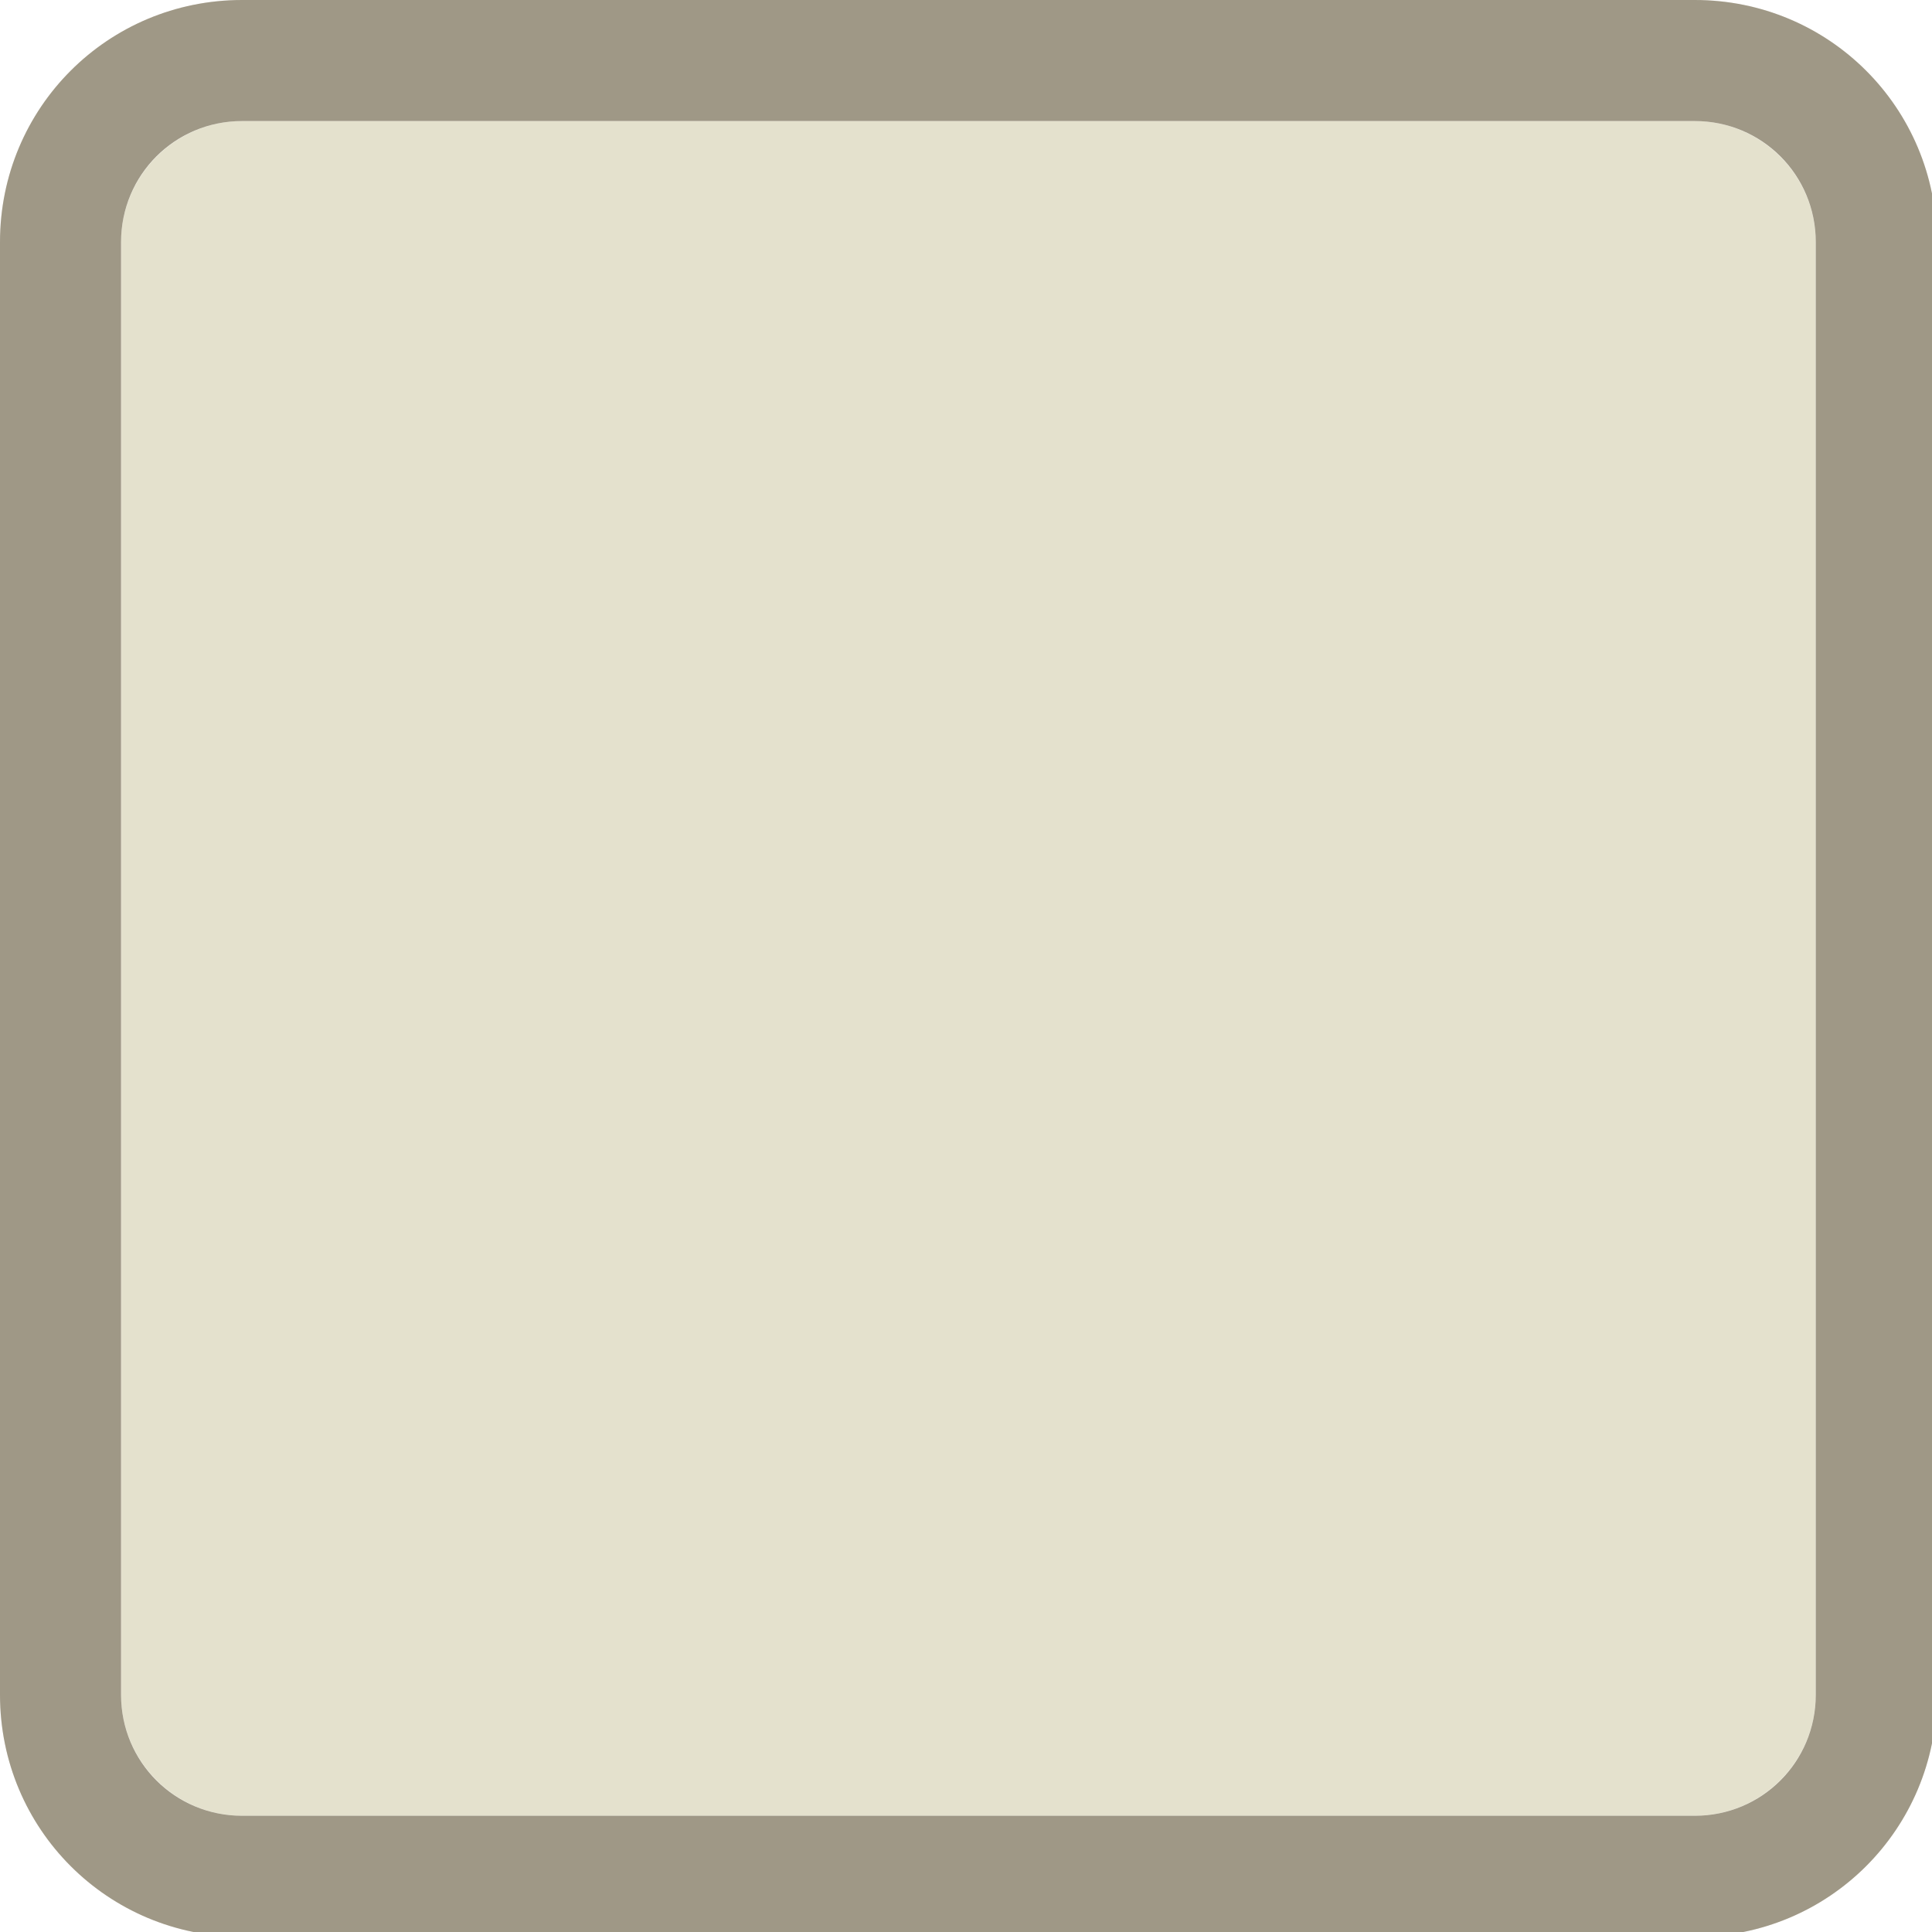
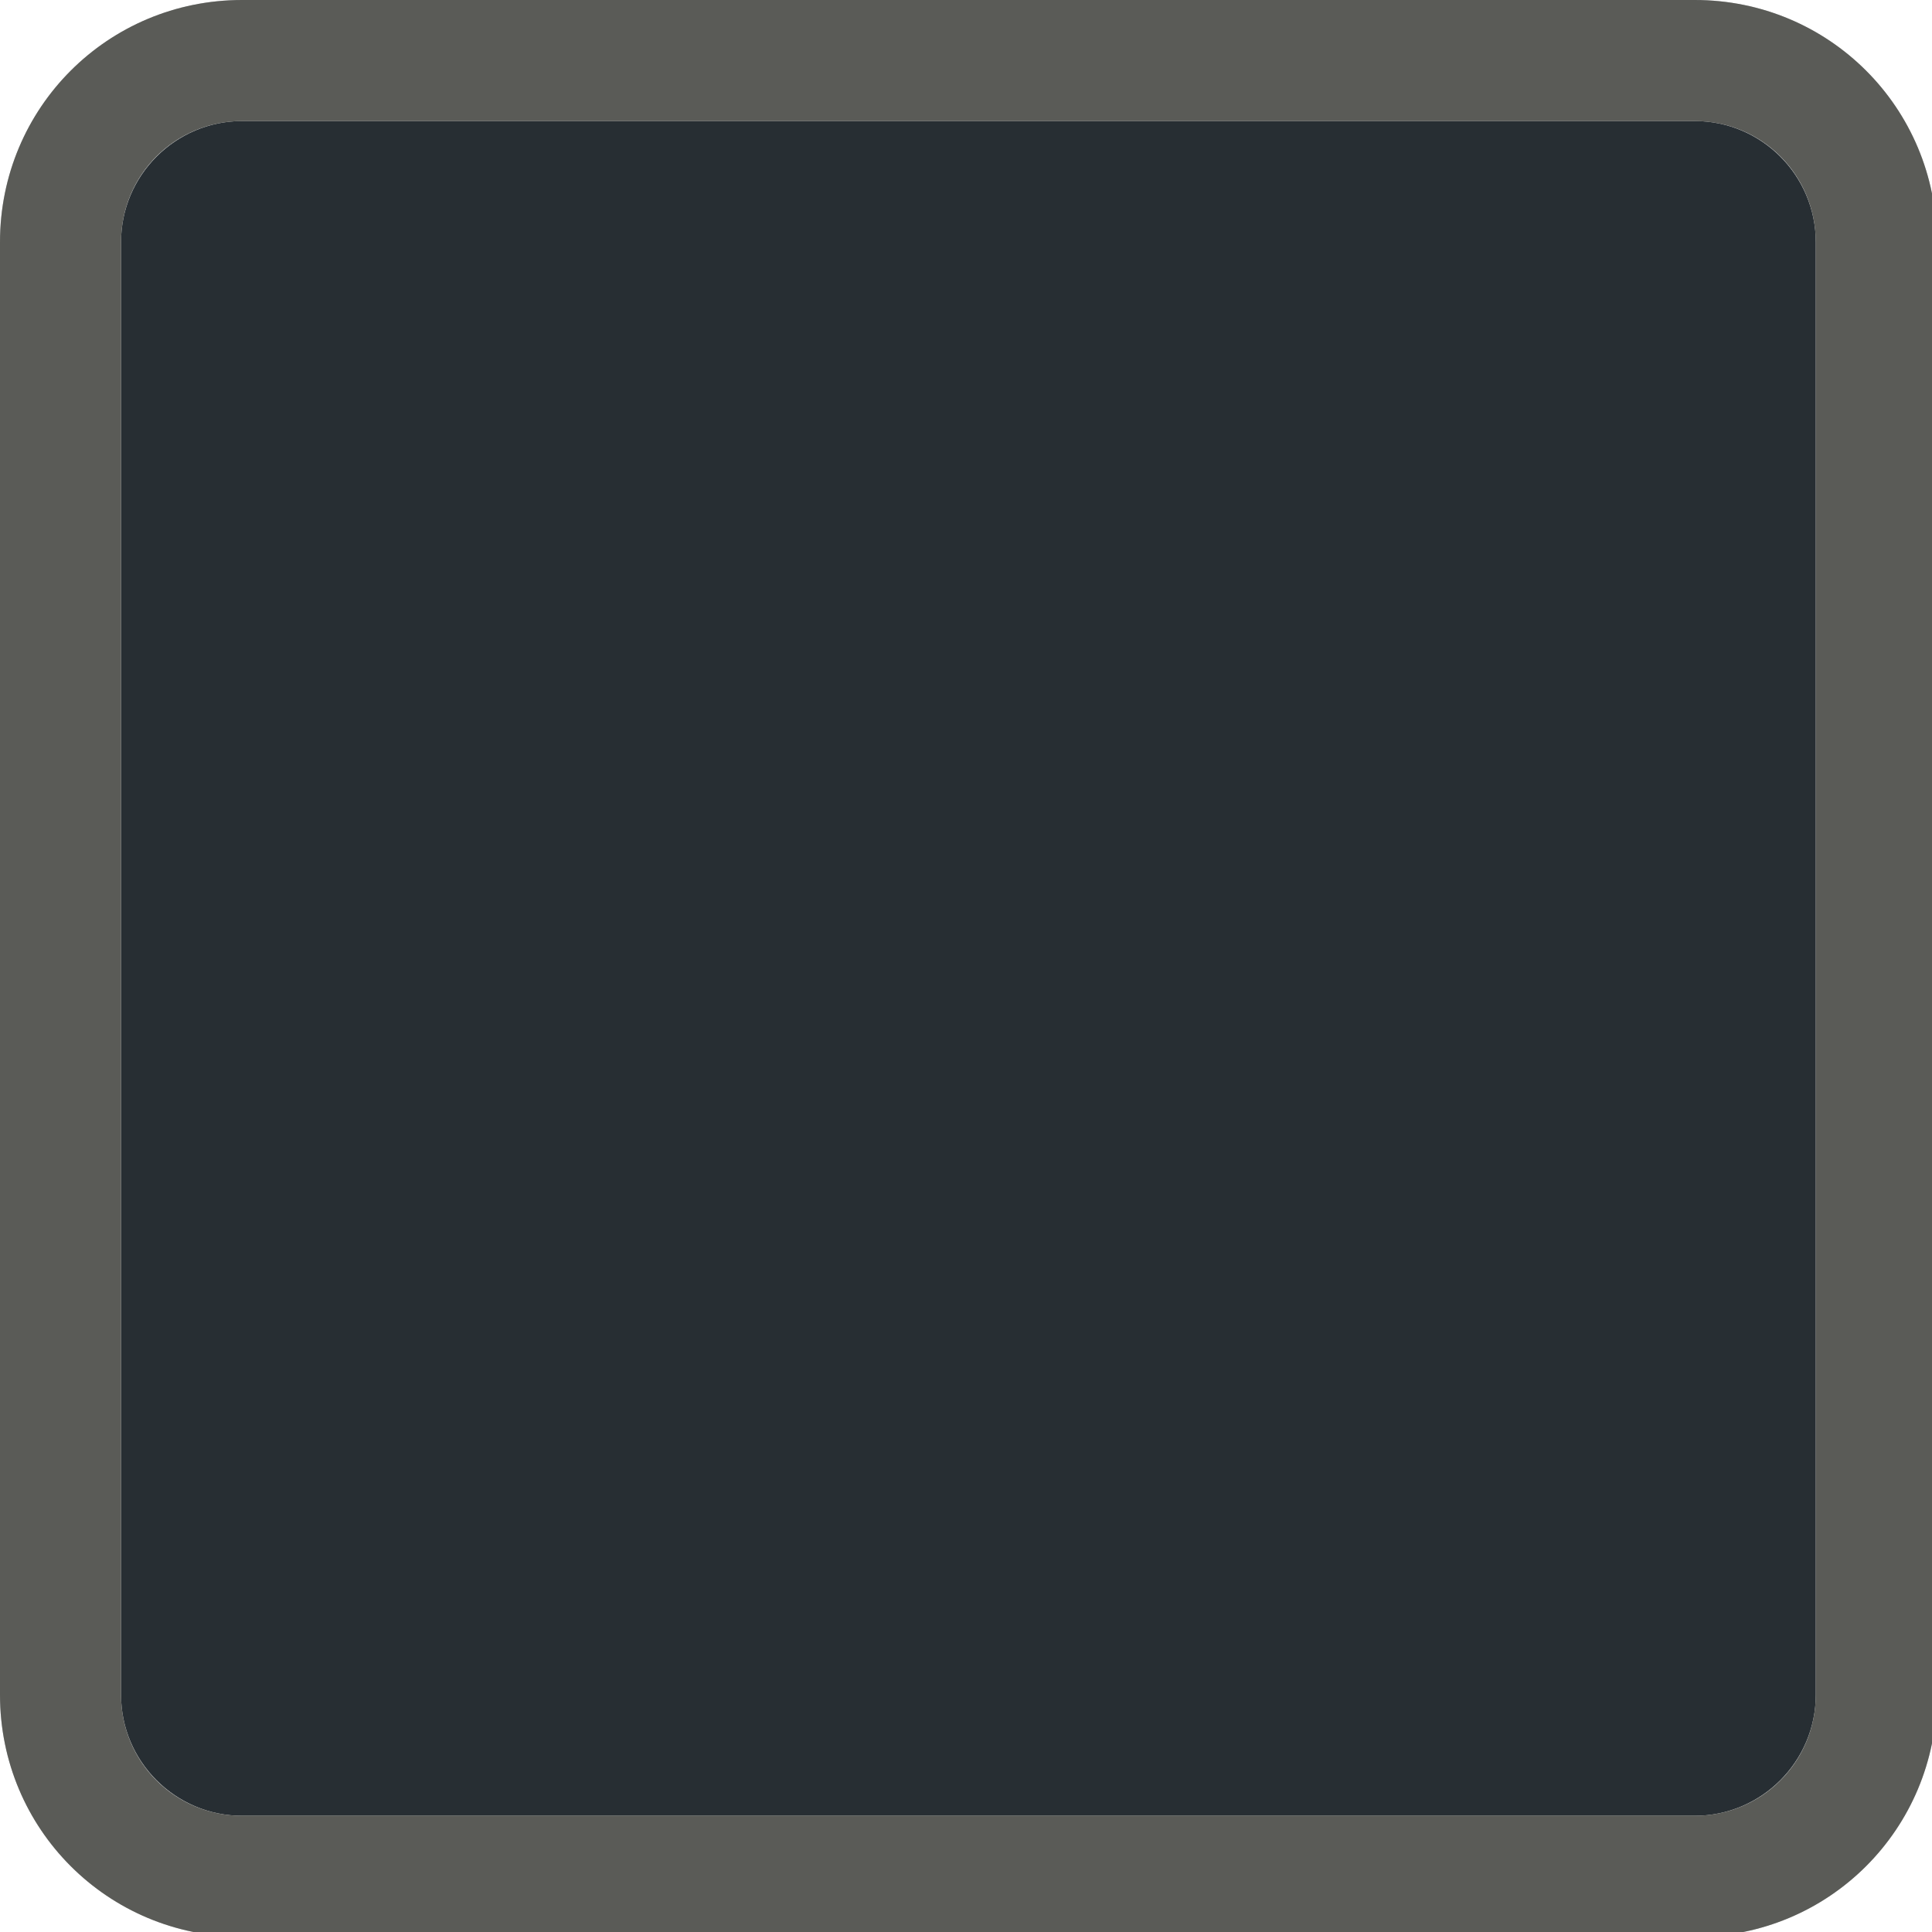
<svg xmlns="http://www.w3.org/2000/svg" width="133pt" height="133pt" viewBox="0 0 133 133" version="1.1">
  <g id="surface1">
-     <path style=" stroke:none;fill-rule:nonzero;fill:#e4e1cd;fill-opacity:1;" d="M 16.668 8.332 L 116.668 8.332 C 121.258 8.332 125 12.078 125 16.668 L 125 116.668 C 125 121.258 121.258 125 116.668 125 L 16.668 125 C 12.078 125 8.332 121.258 8.332 116.668 L 8.332 16.668 C 8.332 12.078 12.078 8.332 16.668 8.332 Z M 16.668 8.332 " />
-     <path style=" stroke:none;fill-rule:nonzero;fill:#d3c6aa;fill-opacity:1;" d="M 16.668 0 C 7.422 0 0 7.422 0 16.668 L 0 116.668 C 0 125.91 7.422 133.332 16.668 133.332 L 116.668 133.332 C 125.91 133.332 133.332 125.91 133.332 116.668 L 133.332 16.668 C 133.332 7.422 125.91 0 116.668 0 Z M 16.668 8.332 L 116.668 8.332 C 121.289 8.332 125 12.043 125 16.668 L 125 116.668 C 125 121.289 121.289 125 116.668 125 L 16.668 125 C 12.043 125 8.332 121.289 8.332 116.668 L 8.332 16.668 C 8.332 12.043 12.043 8.332 16.668 8.332 Z M 16.668 8.332 " />
-     <path style=" stroke:none;fill-rule:nonzero;fill:#272e33;fill-opacity:0.30;" d="M 16.668 0 C 7.422 0 0 7.422 0 16.668 L 0 116.668 C 0 125.91 7.422 133.332 16.668 133.332 L 116.668 133.332 C 125.91 133.332 133.332 125.91 133.332 116.668 L 133.332 16.668 C 133.332 7.422 125.91 0 116.668 0 Z M 16.668 8.332 L 116.668 8.332 C 121.289 8.332 125 12.043 125 16.668 L 125 116.668 C 125 121.289 121.289 125 116.668 125 L 16.668 125 C 12.043 125 8.332 121.289 8.332 116.668 L 8.332 16.668 C 8.332 12.043 12.043 8.332 16.668 8.332 Z M 16.668 8.332 " />
+     <path style=" stroke:none;fill-rule:nonzero;fill:#272e33;fill-opacity:1;" d="M 16.668 8.332 L 116.668 8.332 C 121.258 8.332 125 12.078 125 16.668 L 125 116.668 C 125 121.258 121.258 125 116.668 125 L 16.668 125 C 12.078 125 8.332 121.258 8.332 116.668 L 8.332 16.668 C 8.332 12.078 12.078 8.332 16.668 8.332 Z M 16.668 8.332 " />
+     <path style=" stroke:none;fill-rule:nonzero;fill:#272e33;fill-opacity:1;" d="M 16.668 0 C 7.422 0 0 7.422 0 16.668 L 0 116.668 C 0 125.91 7.422 133.332 16.668 133.332 L 116.668 133.332 C 125.91 133.332 133.332 125.91 133.332 116.668 L 133.332 16.668 C 133.332 7.422 125.91 0 116.668 0 Z M 16.668 8.332 L 116.668 8.332 C 121.289 8.332 125 12.043 125 16.668 L 125 116.668 C 125 121.289 121.289 125 116.668 125 L 16.668 125 C 12.043 125 8.332 121.289 8.332 116.668 L 8.332 16.668 C 8.332 12.043 12.043 8.332 16.668 8.332 Z M 16.668 8.332 " />
+     <path style=" stroke:none;fill-rule:nonzero;fill:#d3c6aa;fill-opacity:0.30;" d="M 16.668 0 C 7.422 0 0 7.422 0 16.668 L 0 116.668 C 0 125.91 7.422 133.332 16.668 133.332 L 116.668 133.332 C 125.91 133.332 133.332 125.91 133.332 116.668 L 133.332 16.668 C 133.332 7.422 125.91 0 116.668 0 Z M 16.668 8.332 L 116.668 8.332 C 121.289 8.332 125 12.043 125 16.668 L 125 116.668 C 125 121.289 121.289 125 116.668 125 L 16.668 125 C 12.043 125 8.332 121.289 8.332 116.668 L 8.332 16.668 C 8.332 12.043 12.043 8.332 16.668 8.332 Z M 16.668 8.332 " />
  </g>
</svg>
